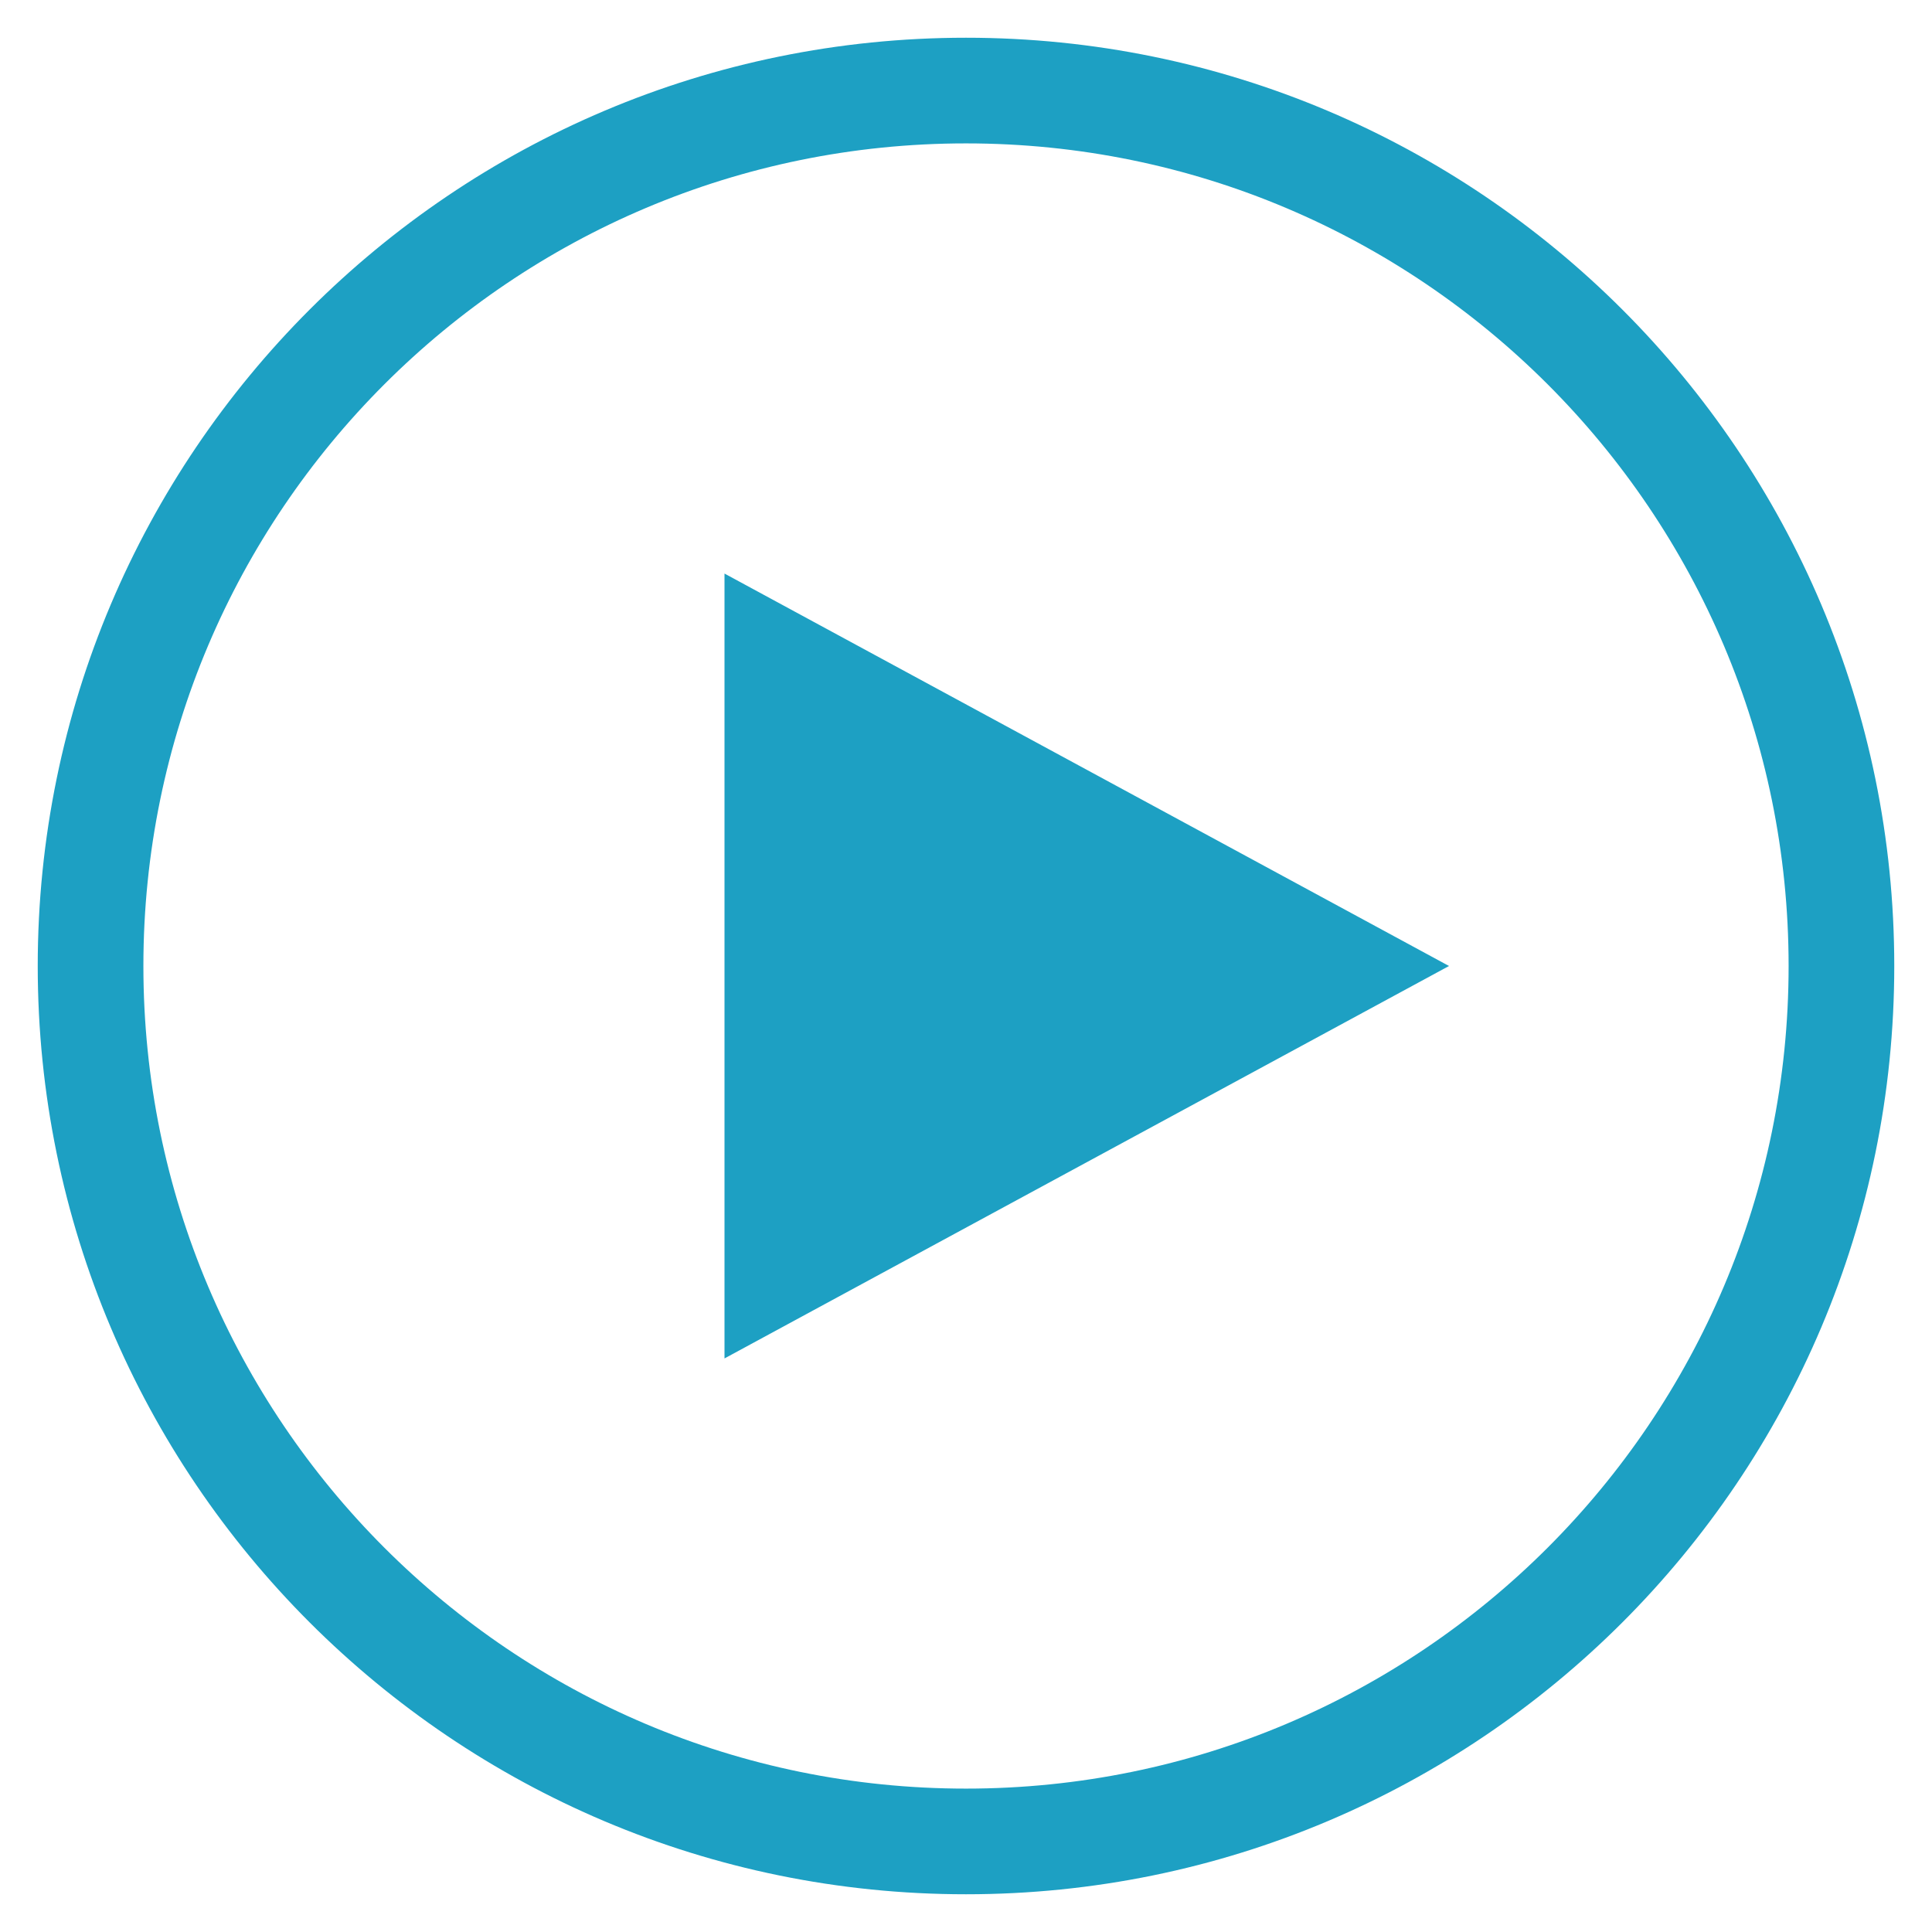
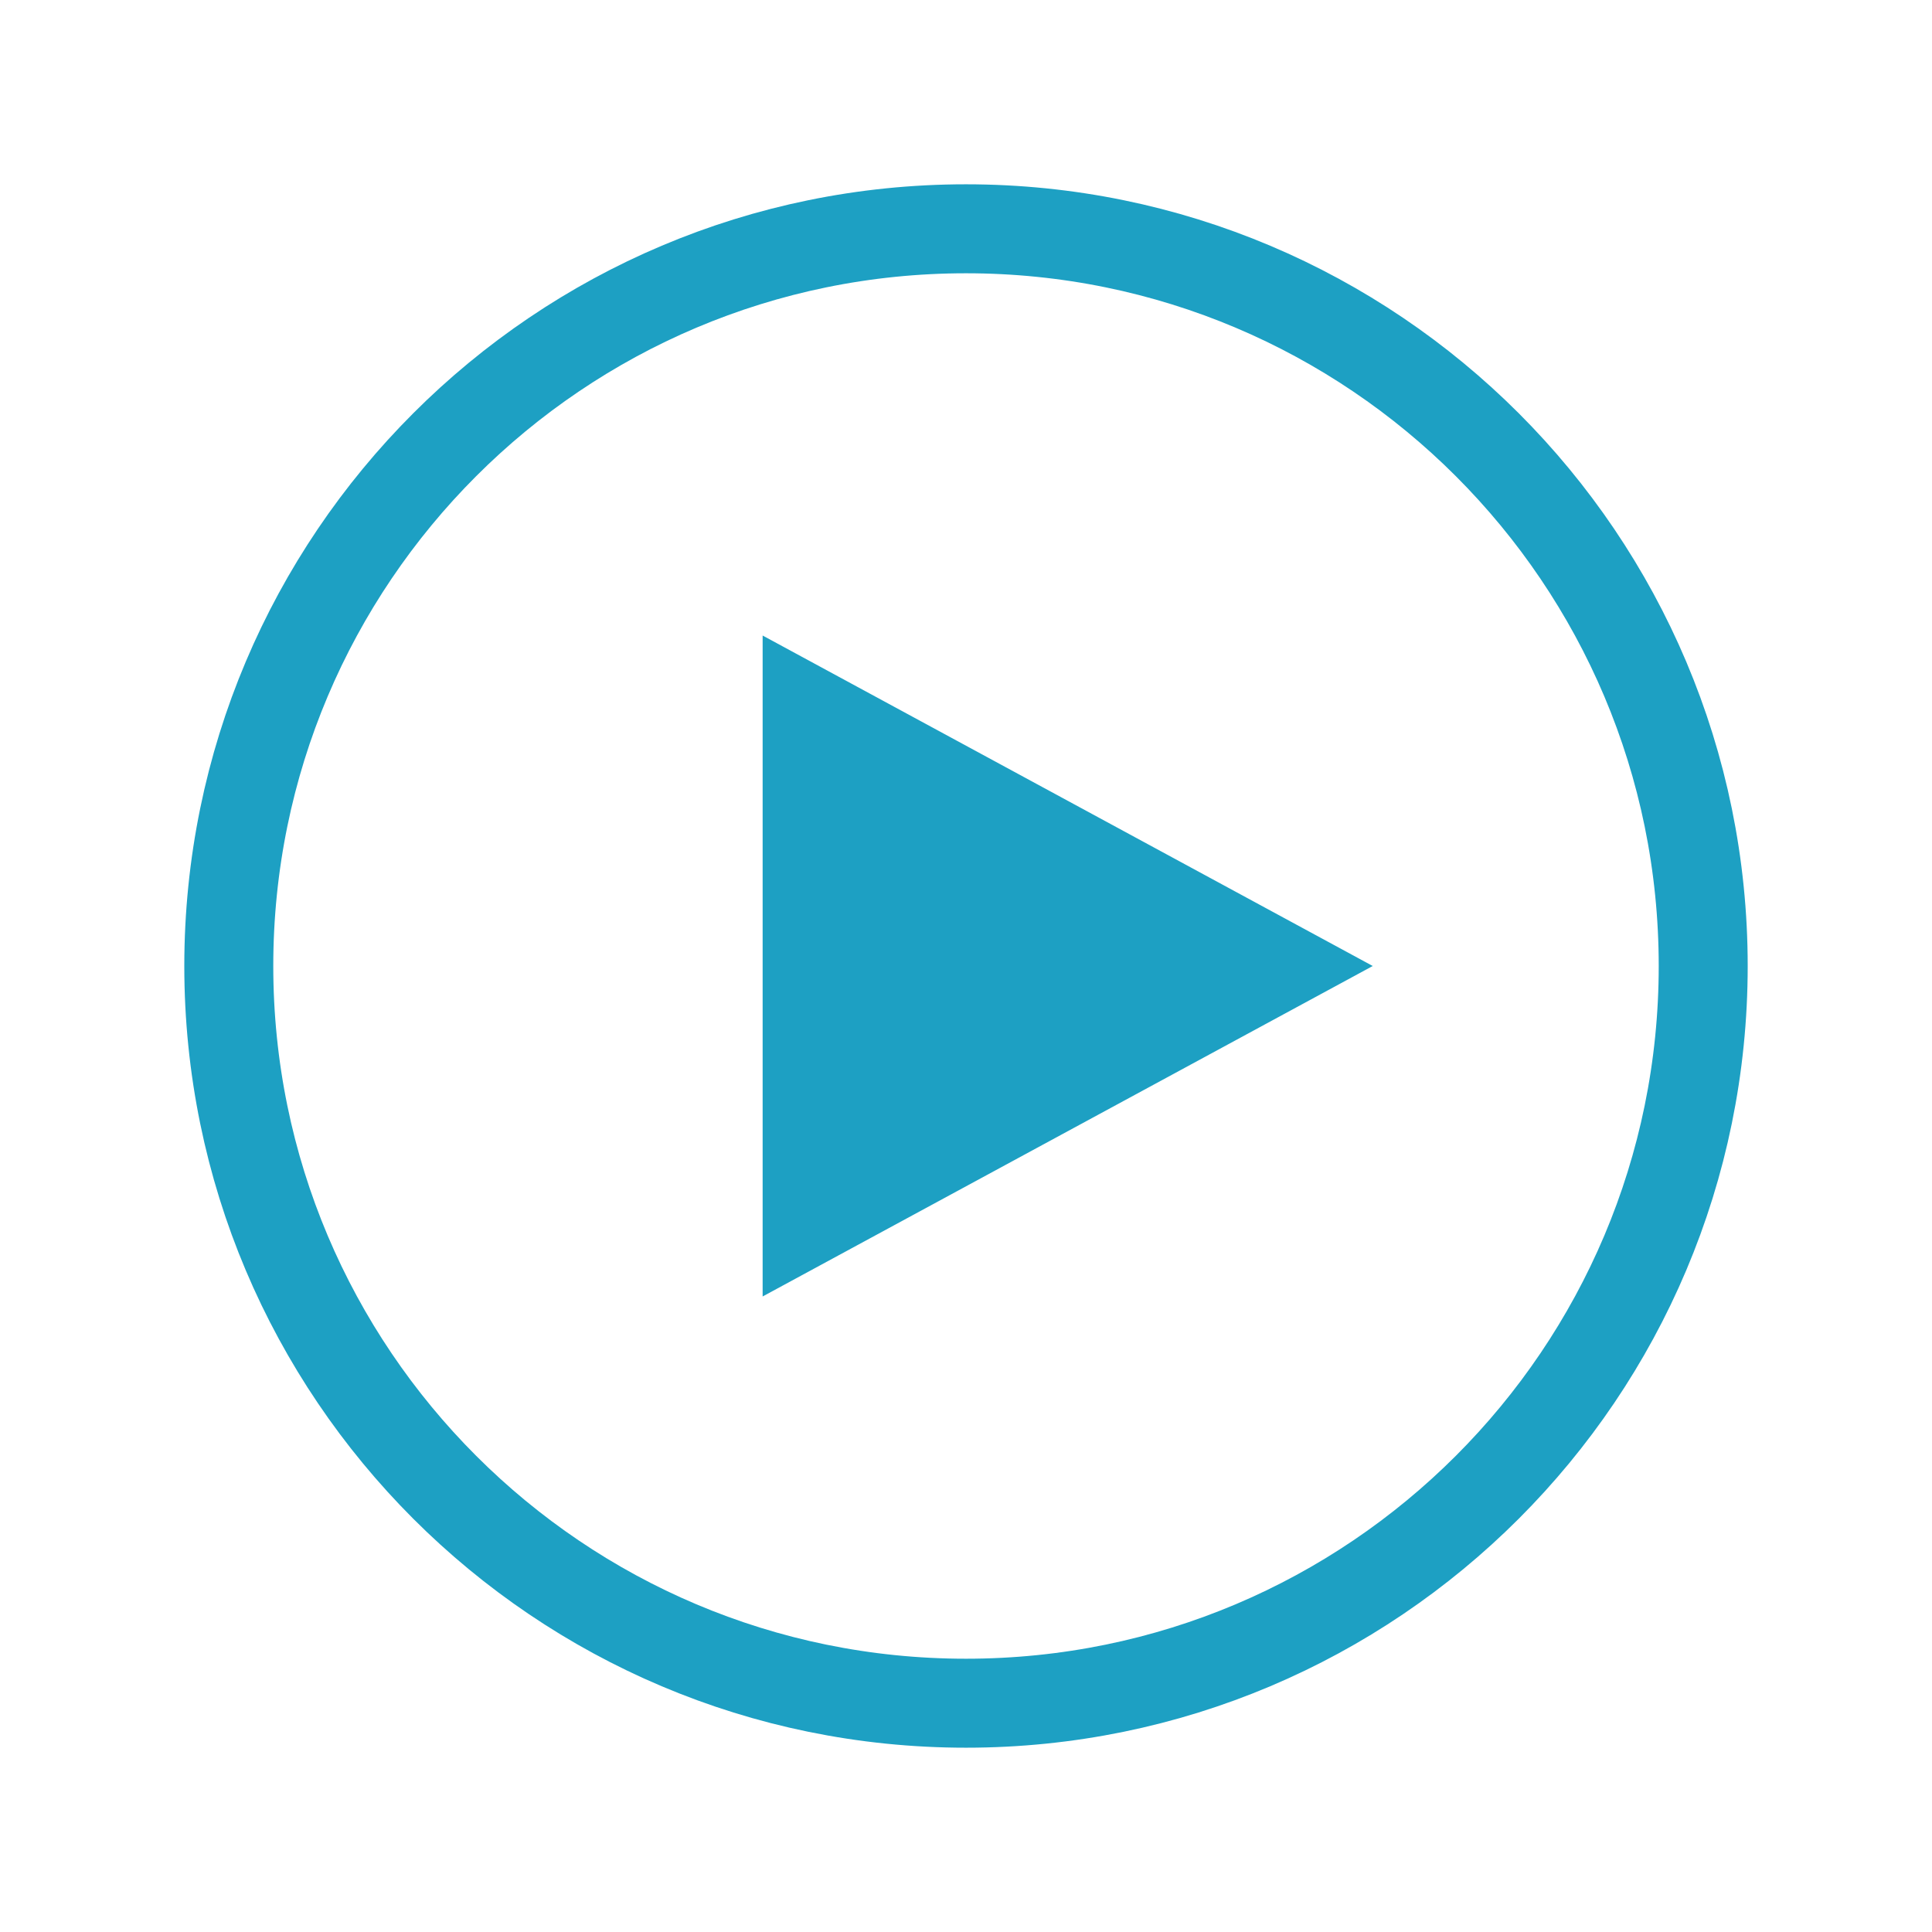
- <svg xmlns="http://www.w3.org/2000/svg" viewBox="0 0 128 128" width="128" height="128">
+ <svg xmlns="http://www.w3.org/2000/svg" viewBox="-12 -12 152 152" width="128" height="128">
  <circle cx="64" cy="64" r="58" fill="none" stroke="#1da0c3" stroke-width="7" />
  <polygon points="48,38 96,64 48,90" fill="#1da0c3" />
</svg>
